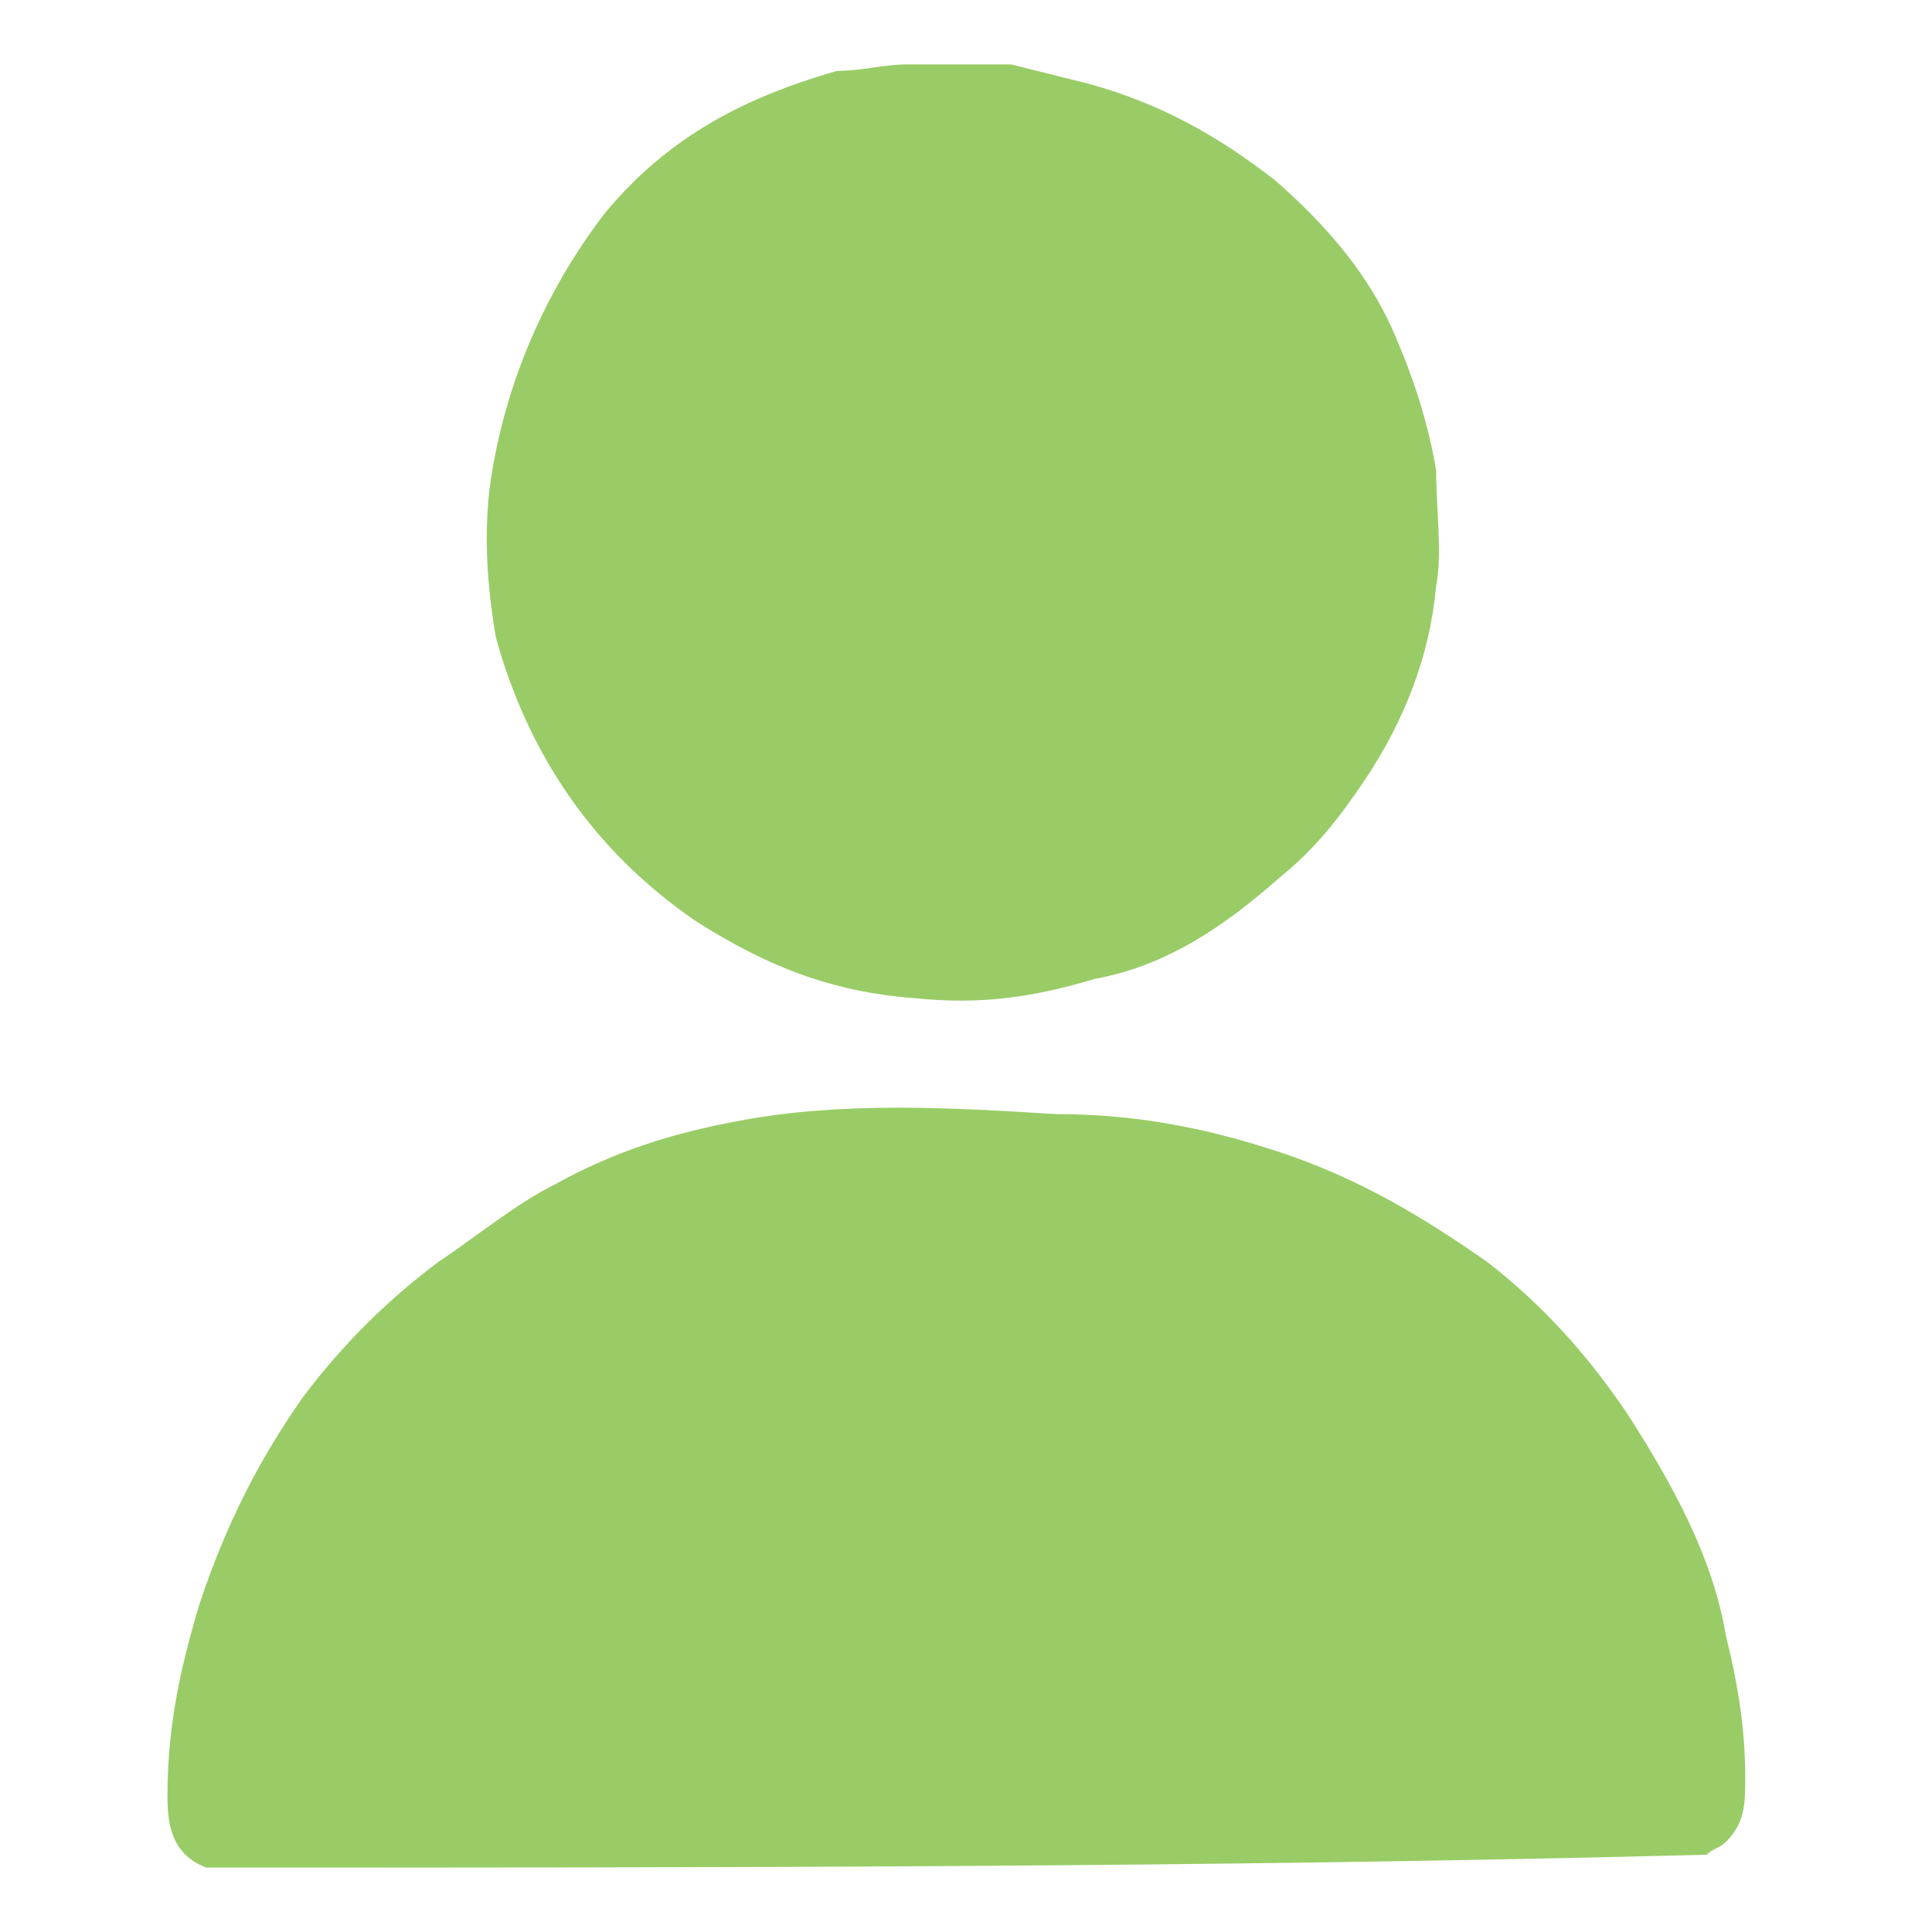
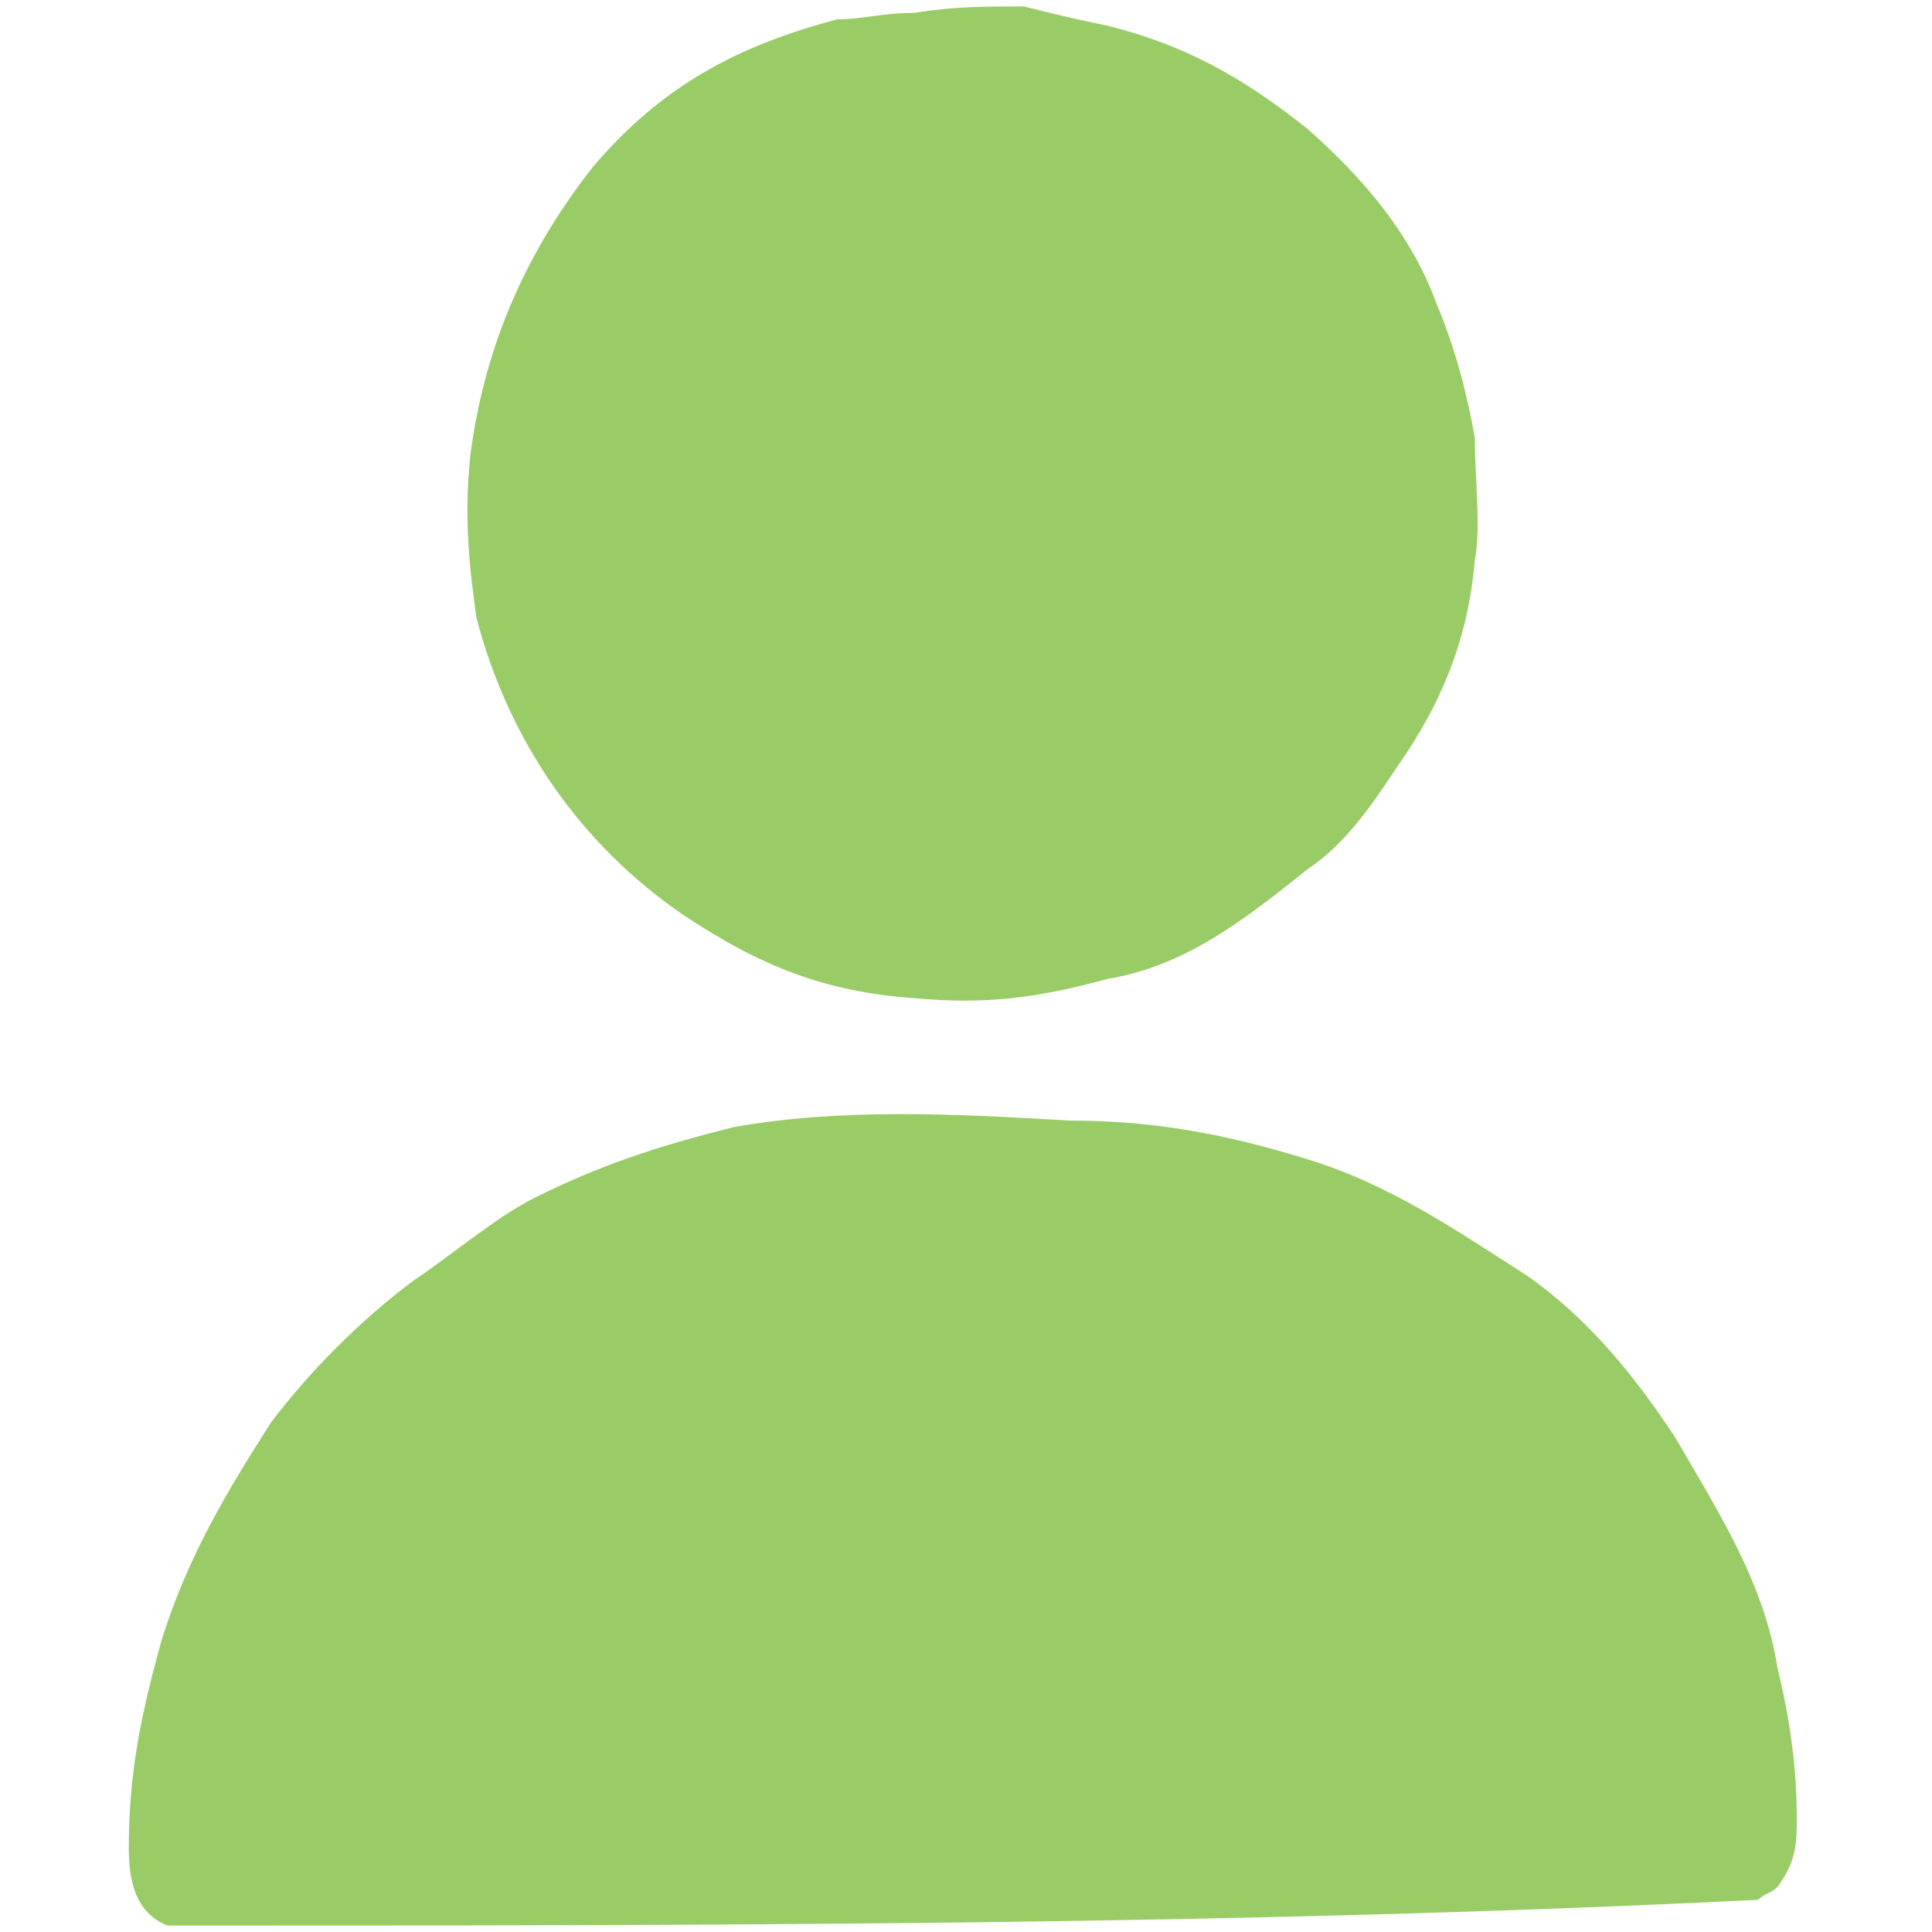
<svg xmlns="http://www.w3.org/2000/svg" version="1.1" id="Layer_1" x="0px" y="0px" width="30px" height="30px" viewBox="0 0 30 30" style="enable-background:new 0 0 30 30;" xml:space="preserve">
  <style type="text/css">
	.st0{fill:#99CC66;}
</style>
  <g>
-     <path class="st0" d="M3.2,29c-0.5-0.2-0.6-0.6-0.6-1.1c0-1.1,0.2-2,0.5-3c0.4-1.2,0.9-2.2,1.6-3.2c0.6-0.8,1.3-1.5,2.1-2.1   c0.6-0.4,1.2-0.9,1.8-1.2c0.9-0.5,1.8-0.8,2.9-1c1.6-0.3,3.3-0.2,4.9-0.1c1.2,0,2.3,0.2,3.5,0.6s2.2,1,3.2,1.7   c0.9,0.7,1.6,1.5,2.2,2.4c0.7,1.1,1.3,2.2,1.5,3.4c0.2,0.8,0.3,1.5,0.3,2.2c0,0.4,0,0.7-0.3,1c-0.1,0.1-0.2,0.1-0.3,0.2   C18.8,29,11.1,29,3.2,29z" />
-     <path class="st0" d="M15.7,1c0.4,0.1,0.8,0.2,1.2,0.3c1.1,0.3,2,0.8,2.9,1.5c0.8,0.7,1.5,1.5,1.9,2.5c0.3,0.7,0.5,1.4,0.6,2   c0,0.6,0.1,1.3,0,1.8c-0.1,1.1-0.5,2.1-1.1,3c-0.4,0.6-0.8,1.1-1.3,1.5C19,14.4,18.1,15,17,15.2c-1,0.3-1.8,0.4-2.8,0.3   c-1.3-0.1-2.3-0.5-3.4-1.2c-1.6-1.1-2.6-2.6-3.1-4.4C7.6,9.3,7.5,8.5,7.6,7.6c0.2-1.5,0.8-3,1.8-4.3c1-1.2,2.2-1.8,3.6-2.2   c0.4,0,0.7-0.1,1.1-0.1C14.7,1,15.1,1,15.7,1z" />
+     <path class="st0" d="M2.6,29.9C2.1,29.7,2,29.2,2,28.7c0-1.2,0.2-2.1,0.5-3.2c0.4-1.3,1-2.3,1.7-3.4c0.6-0.8,1.4-1.6,2.2-2.2   c0.6-0.4,1.3-1,1.9-1.3c1-0.5,1.9-0.8,3.1-1.1c1.7-0.3,3.5-0.2,5.2-0.1c1.3,0,2.4,0.2,3.7,0.6s2.3,1.1,3.4,1.8   c1,0.7,1.7,1.6,2.3,2.5c0.7,1.2,1.4,2.3,1.6,3.6c0.2,0.8,0.3,1.6,0.3,2.3c0,0.4,0,0.7-0.3,1.1c-0.1,0.1-0.2,0.1-0.3,0.2   C19.2,29.9,11,29.9,2.6,29.9z" />
+     <path class="st0" d="M15.9,0.1c0.4,0.1,0.8,0.2,1.3,0.3c1.2,0.3,2.1,0.8,3.1,1.6c0.8,0.7,1.6,1.6,2,2.7c0.3,0.7,0.5,1.5,0.6,2.1   c0,0.6,0.1,1.4,0,1.9c-0.1,1.2-0.5,2.2-1.2,3.2c-0.4,0.6-0.8,1.2-1.4,1.6c-1,0.8-1.9,1.5-3.1,1.7c-1.1,0.3-1.9,0.4-3,0.3   c-1.4-0.1-2.4-0.5-3.6-1.3C9,13.1,7.9,11.5,7.4,9.6C7.3,8.9,7.2,8.1,7.3,7.1C7.5,5.5,8.1,4,9.2,2.6c1.1-1.3,2.3-1.9,3.8-2.3   c0.4,0,0.7-0.1,1.2-0.1C14.8,0.1,15.3,0.1,15.9,0.1z" />
  </g>
</svg>
